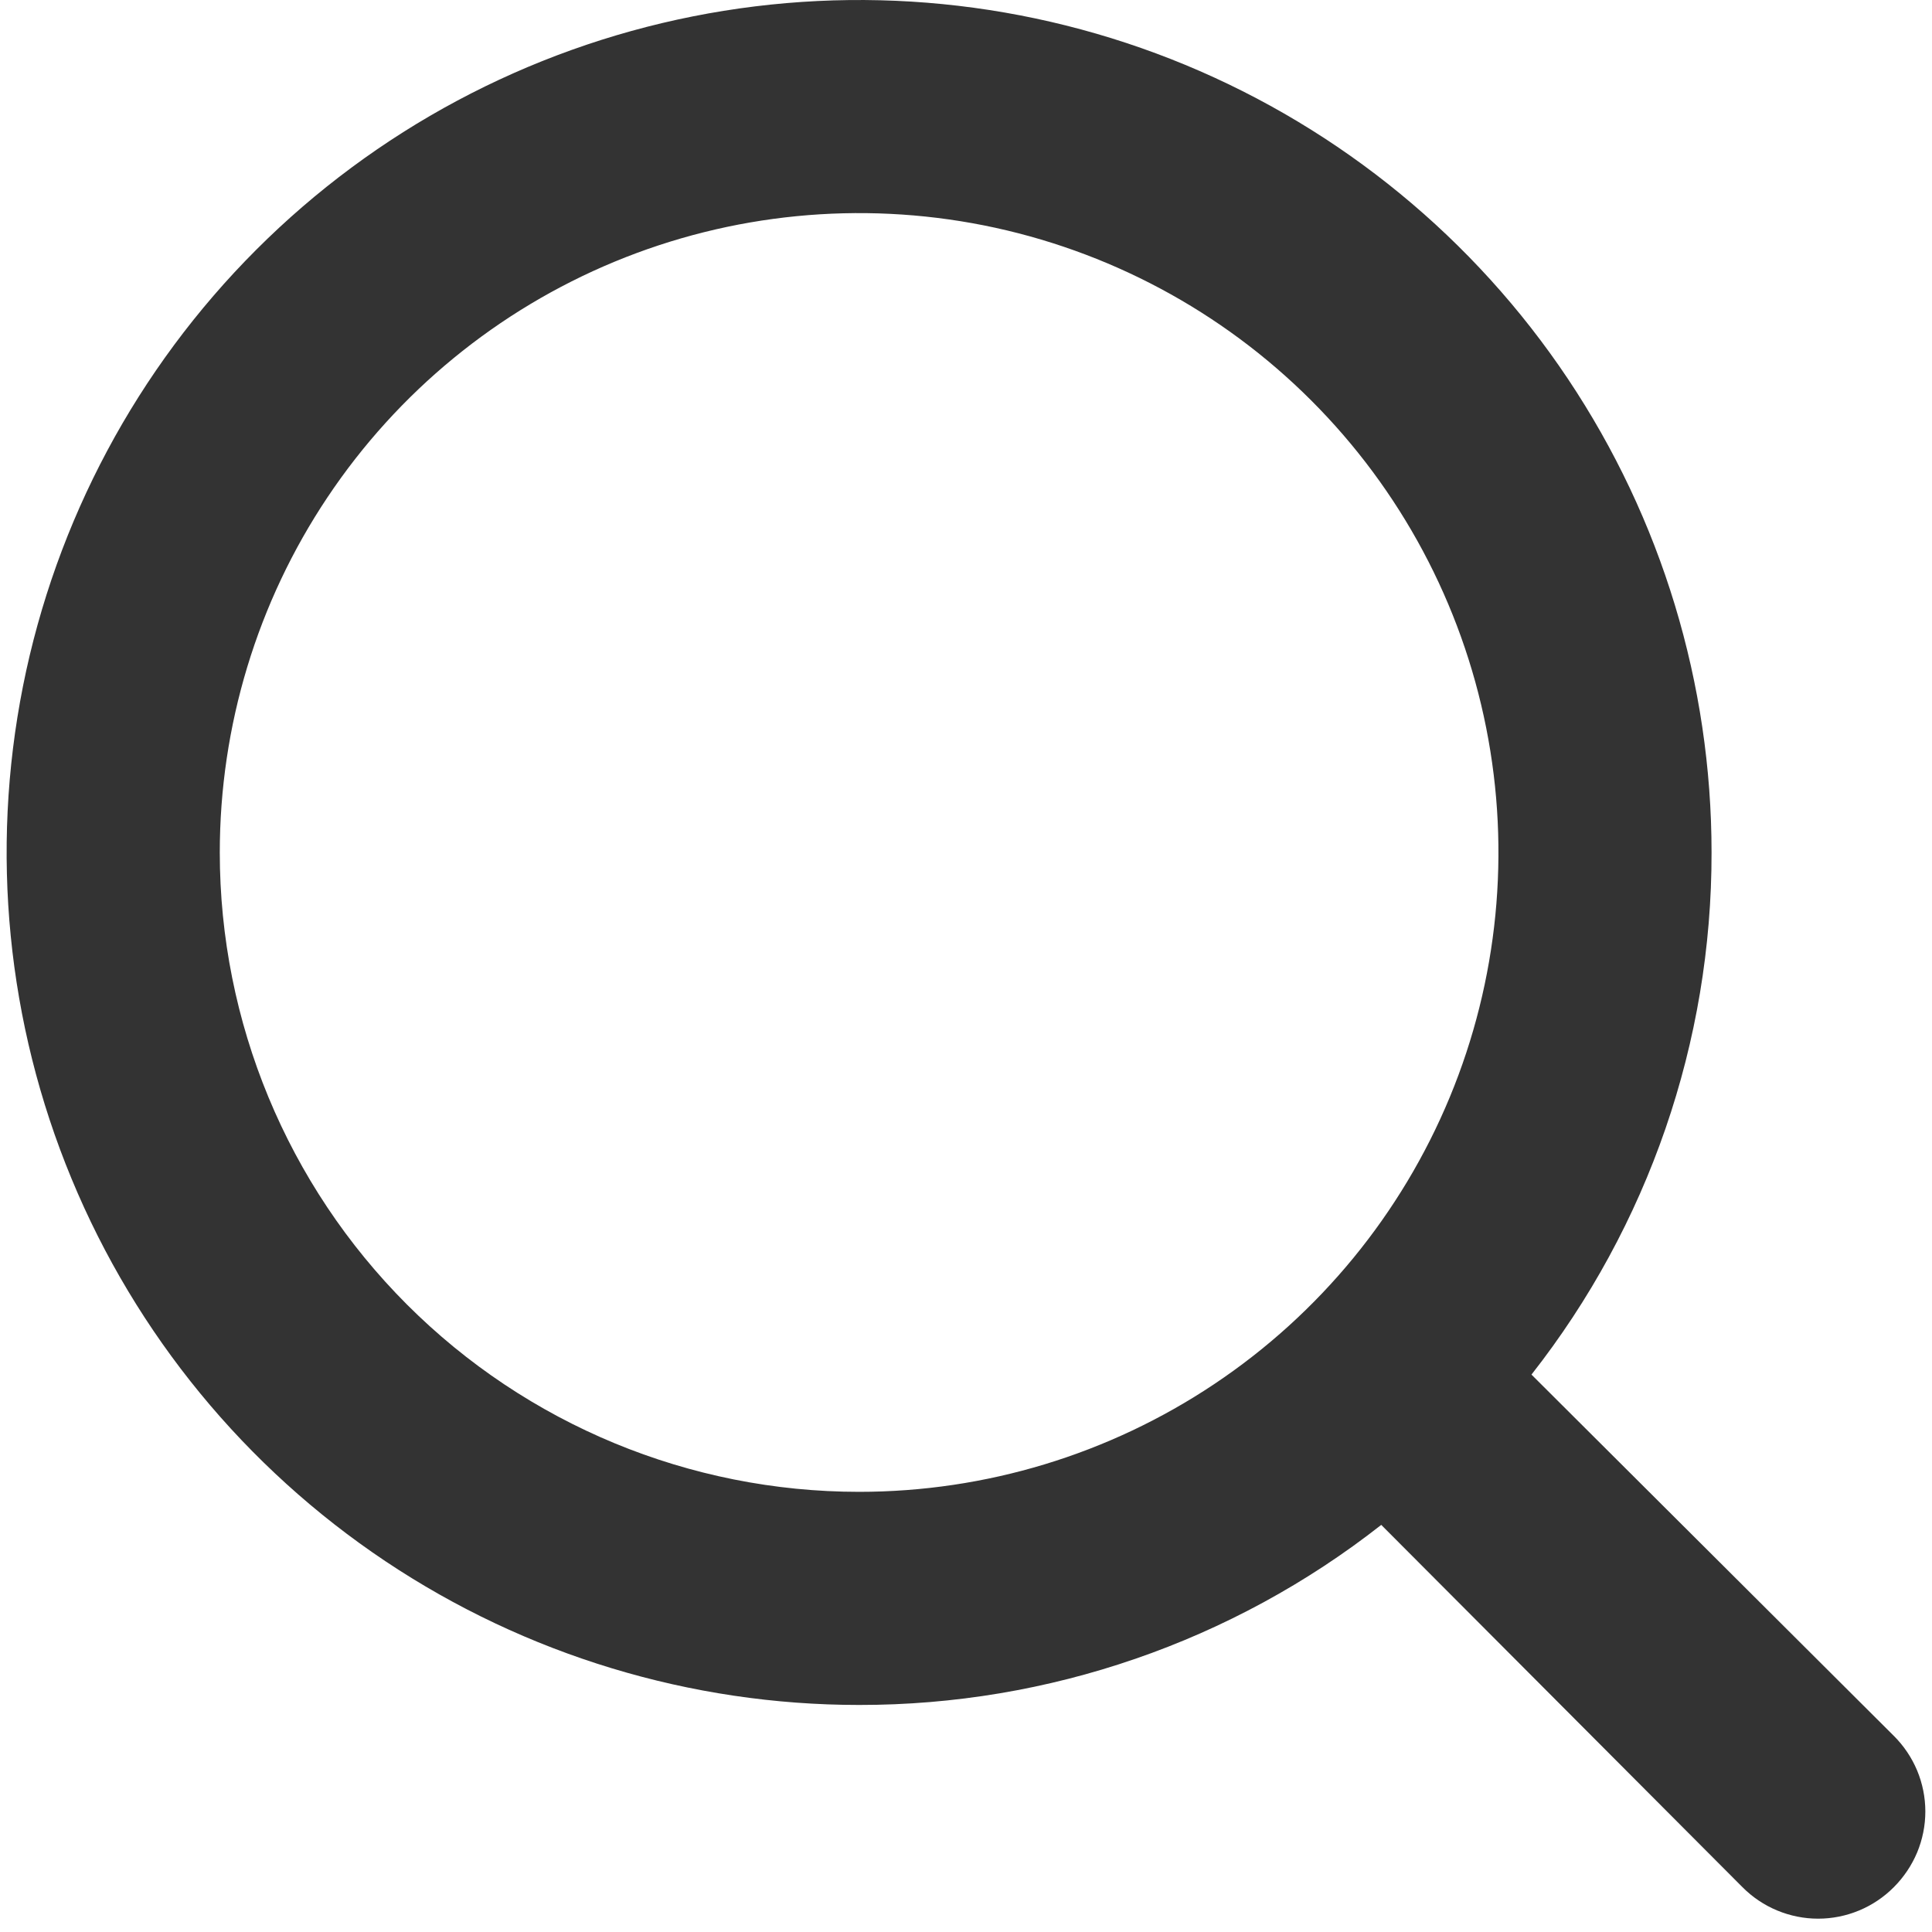
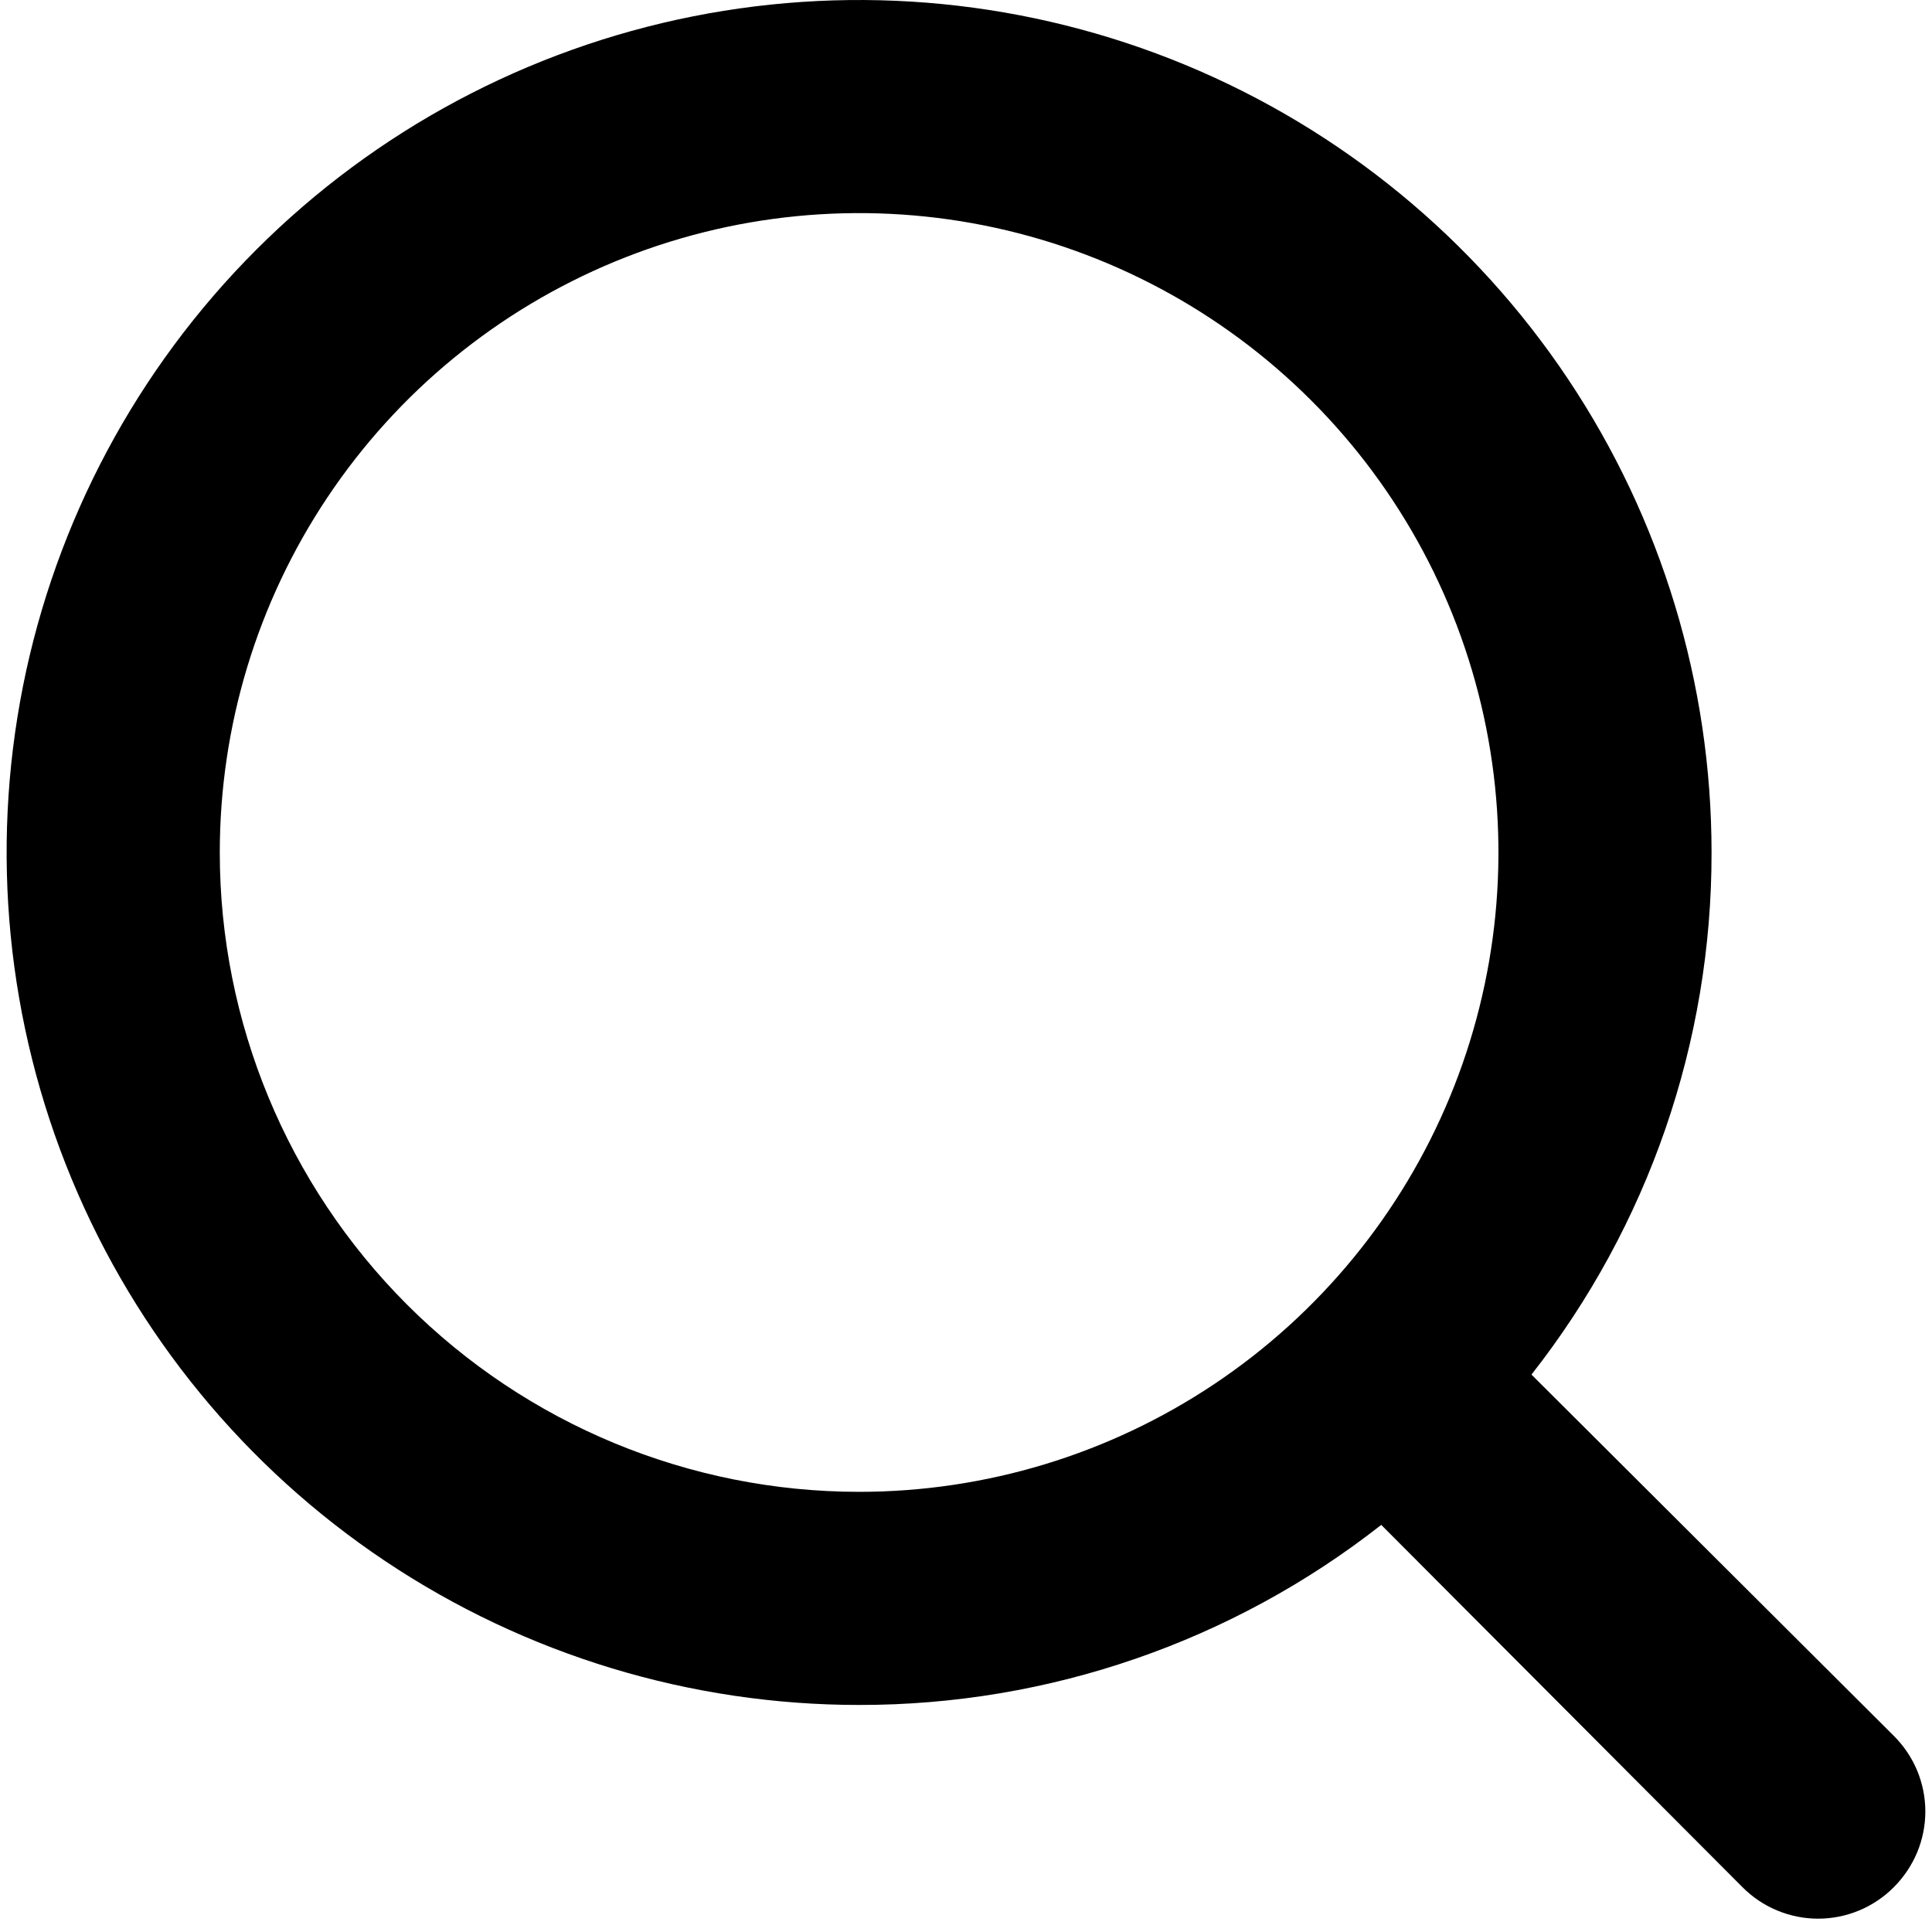
<svg xmlns="http://www.w3.org/2000/svg" width="29" height="29" viewBox="0 0 29 29" fill="none">
-   <path d="M28.427 26.056L22.988 20.633C24.743 18.398 25.695 15.638 25.691 12.796C25.691 10.265 24.941 7.791 23.535 5.687C22.129 3.583 20.13 1.943 17.792 0.974C15.454 0.006 12.881 -0.248 10.399 0.246C7.917 0.74 5.637 1.958 3.847 3.748C2.058 5.537 0.839 7.817 0.345 10.3C-0.148 12.782 0.105 15.354 1.074 17.693C2.042 20.031 3.682 22.029 5.786 23.435C7.891 24.841 10.365 25.592 12.896 25.592C15.737 25.595 18.498 24.643 20.733 22.889L26.155 28.327C26.304 28.477 26.481 28.596 26.676 28.677C26.871 28.758 27.08 28.8 27.291 28.8C27.502 28.8 27.711 28.758 27.906 28.677C28.101 28.596 28.278 28.477 28.427 28.327C28.576 28.178 28.695 28.001 28.777 27.806C28.858 27.611 28.9 27.402 28.9 27.191C28.9 26.98 28.858 26.771 28.777 26.576C28.695 26.381 28.576 26.204 28.427 26.056ZM3.299 12.796C3.299 10.898 3.861 9.042 4.916 7.464C5.97 5.886 7.469 4.656 9.223 3.929C10.976 3.203 12.906 3.013 14.768 3.383C16.629 3.754 18.339 4.668 19.681 6.01C21.024 7.352 21.938 9.062 22.308 10.924C22.678 12.785 22.488 14.715 21.762 16.468C21.035 18.222 19.805 19.721 18.227 20.775C16.649 21.83 14.794 22.393 12.896 22.393C10.35 22.393 7.909 21.382 6.109 19.582C4.31 17.782 3.299 15.341 3.299 12.796Z" fill="#333333" />
+   <path d="M28.427 26.056L22.988 20.633C24.743 18.398 25.695 15.638 25.691 12.796C25.691 10.265 24.941 7.791 23.535 5.687C22.129 3.583 20.13 1.943 17.792 0.974C15.454 0.006 12.881 -0.248 10.399 0.246C7.917 0.74 5.637 1.958 3.847 3.748C2.058 5.537 0.839 7.817 0.345 10.3C-0.148 12.782 0.105 15.354 1.074 17.693C2.042 20.031 3.682 22.029 5.786 23.435C7.891 24.841 10.365 25.592 12.896 25.592C15.737 25.595 18.498 24.643 20.733 22.889L26.155 28.327C26.304 28.477 26.481 28.596 26.676 28.677C26.871 28.758 27.08 28.8 27.291 28.8C27.502 28.8 27.711 28.758 27.906 28.677C28.101 28.596 28.278 28.477 28.427 28.327C28.576 28.178 28.695 28.001 28.777 27.806C28.858 27.611 28.9 27.402 28.9 27.191C28.9 26.98 28.858 26.771 28.777 26.576C28.695 26.381 28.576 26.204 28.427 26.056ZM3.299 12.796C3.299 10.898 3.861 9.042 4.916 7.464C5.97 5.886 7.469 4.656 9.223 3.929C10.976 3.203 12.906 3.013 14.768 3.383C16.629 3.754 18.339 4.668 19.681 6.01C21.024 7.352 21.938 9.062 22.308 10.924C22.678 12.785 22.488 14.715 21.762 16.468C21.035 18.222 19.805 19.721 18.227 20.775C16.649 21.83 14.794 22.393 12.896 22.393C10.35 22.393 7.909 21.382 6.109 19.582C4.31 17.782 3.299 15.341 3.299 12.796Z" fill="currentColor" />
</svg>
